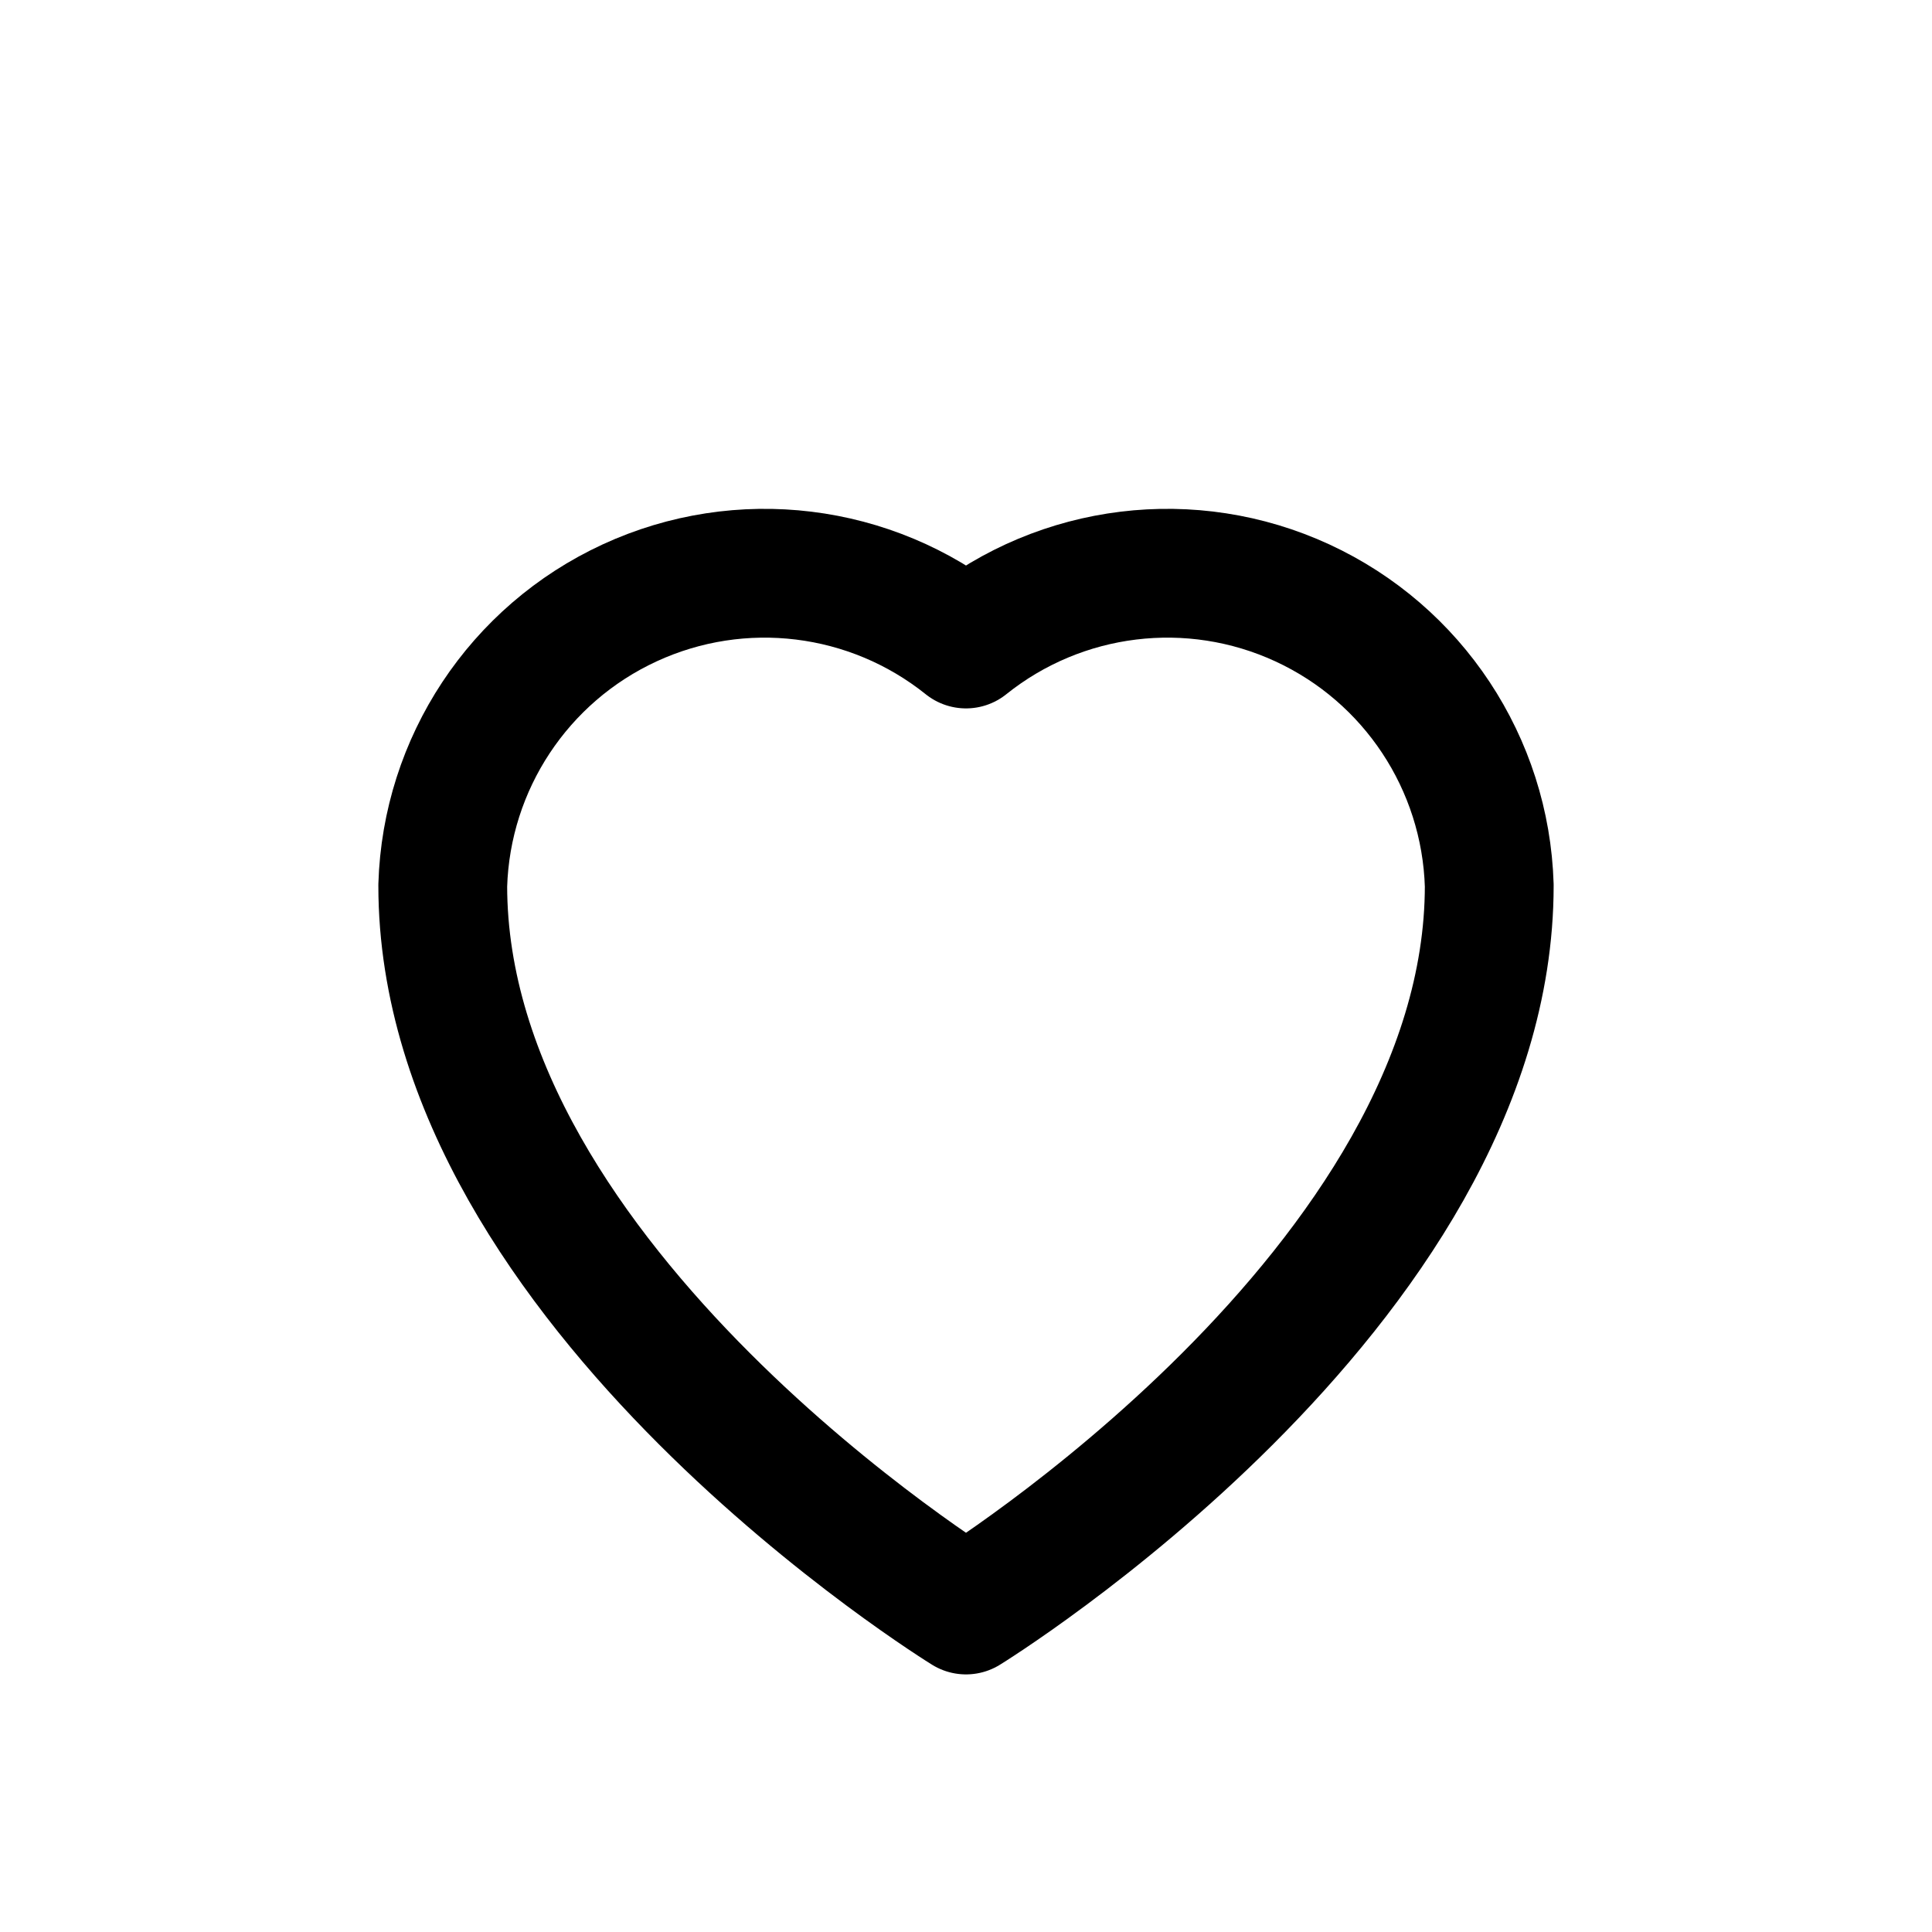
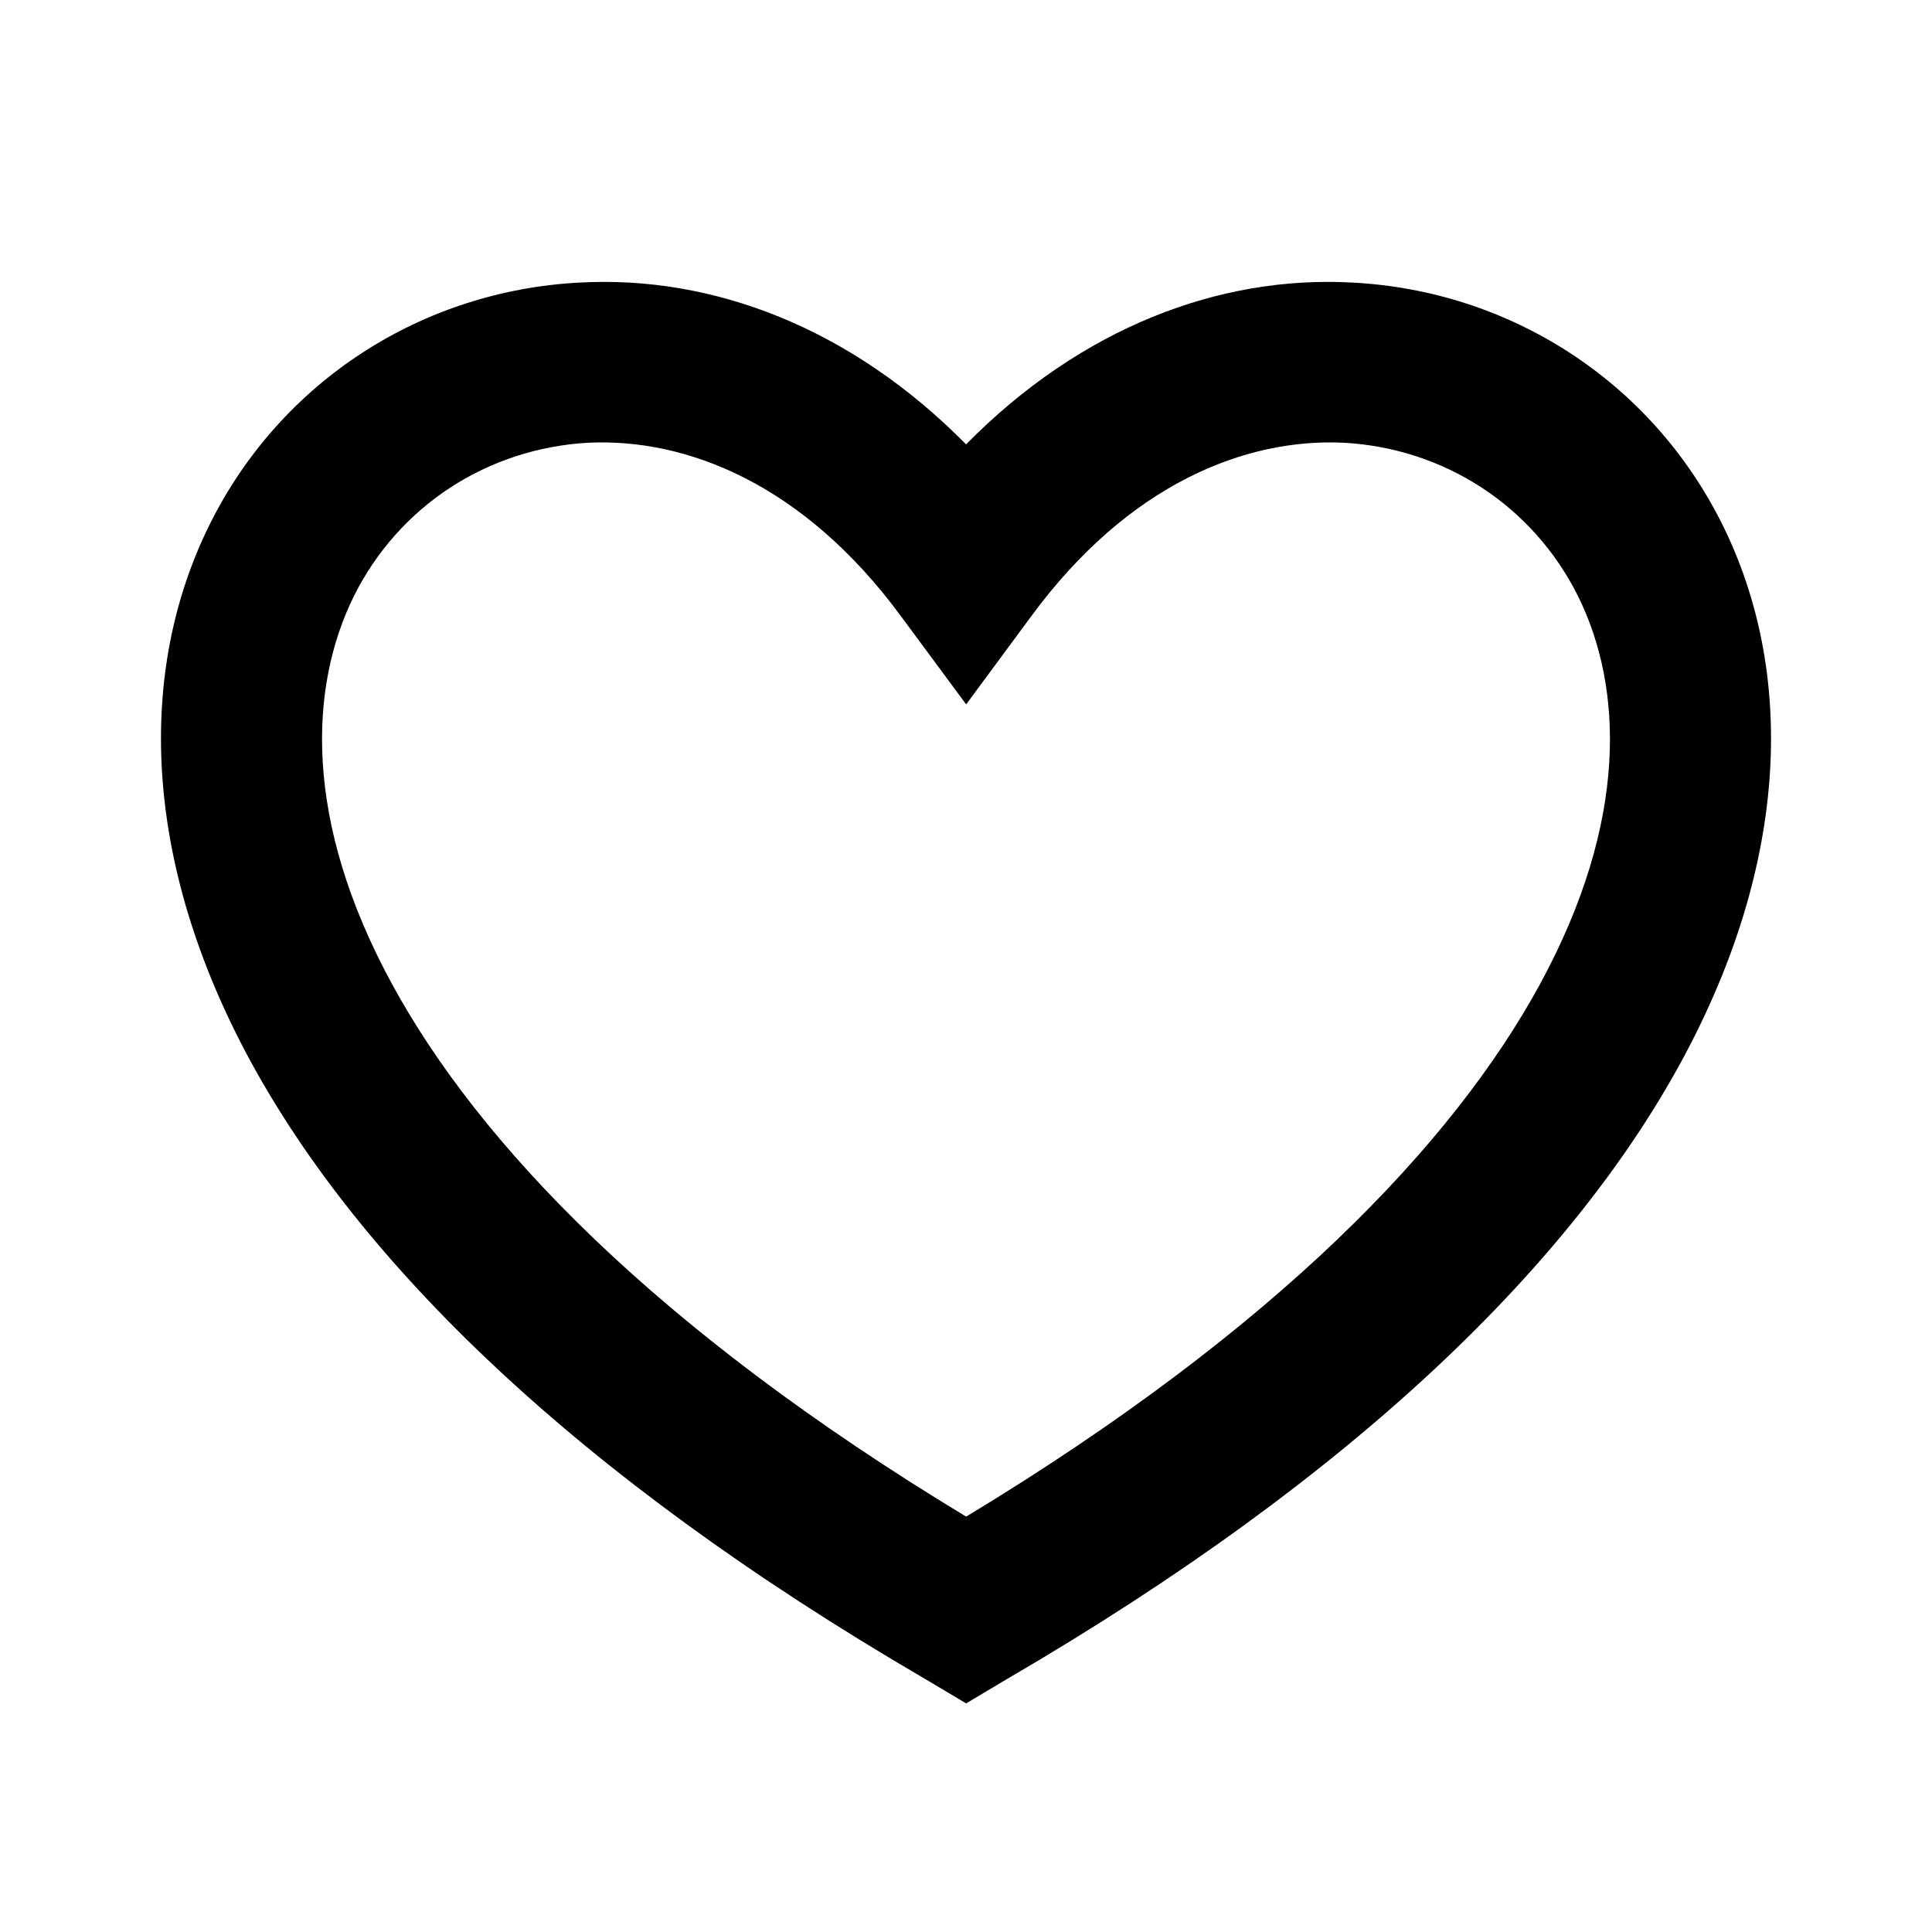
- <svg viewBox="0 0 24 24" fill="none" stroke="currentColor" stroke-width="1.6" stroke-linecap="round" stroke-linejoin="round">
-   <path d="M12 20 S5.5 16 5.5 11 A4 4 0 0 1 12 8 A4 4 0 0 1 18.5 11 C18.5 16 12 20 12 20 Z" />
+ <svg viewBox="0 0 24 24" aria-hidden="true" class="r-4qtqp9 r-yyyyoo r-dnmrzs r-bnwqim r-lrvibr r-m6rgpd r-50lct3 r-1srniue">
+   <g>
+     <path d="M16.697 5.5c-1.222-.06-2.679.51-3.89 2.16l-.805 1.09-.806-1.09C9.984 6.01 8.526 5.44 7.304 5.5c-1.243.07-2.349.78-2.91 1.91-.552 1.12-.633 2.78.479 4.82 1.074 1.97 3.257 4.27 7.129 6.61 3.87-2.34 6.052-4.64 7.126-6.61 1.111-2.04 1.03-3.7.477-4.82-.561-1.13-1.666-1.84-2.908-1.91zm4.187 7.69c-1.351 2.48-4.001 5.12-8.379 7.67l-.503.3-.504-.3c-4.379-2.55-7.029-5.19-8.382-7.67-1.36-2.5-1.41-4.86-.514-6.67.887-1.79 2.647-2.91 4.601-3.01 1.651-.09 3.368.56 4.798 2.01 1.429-1.45 3.146-2.1 4.796-2.01 1.954.1 3.714 1.22 4.601 3.01.896 1.81.846 4.17-.514 6.67z" />
+   </g>
</svg>
